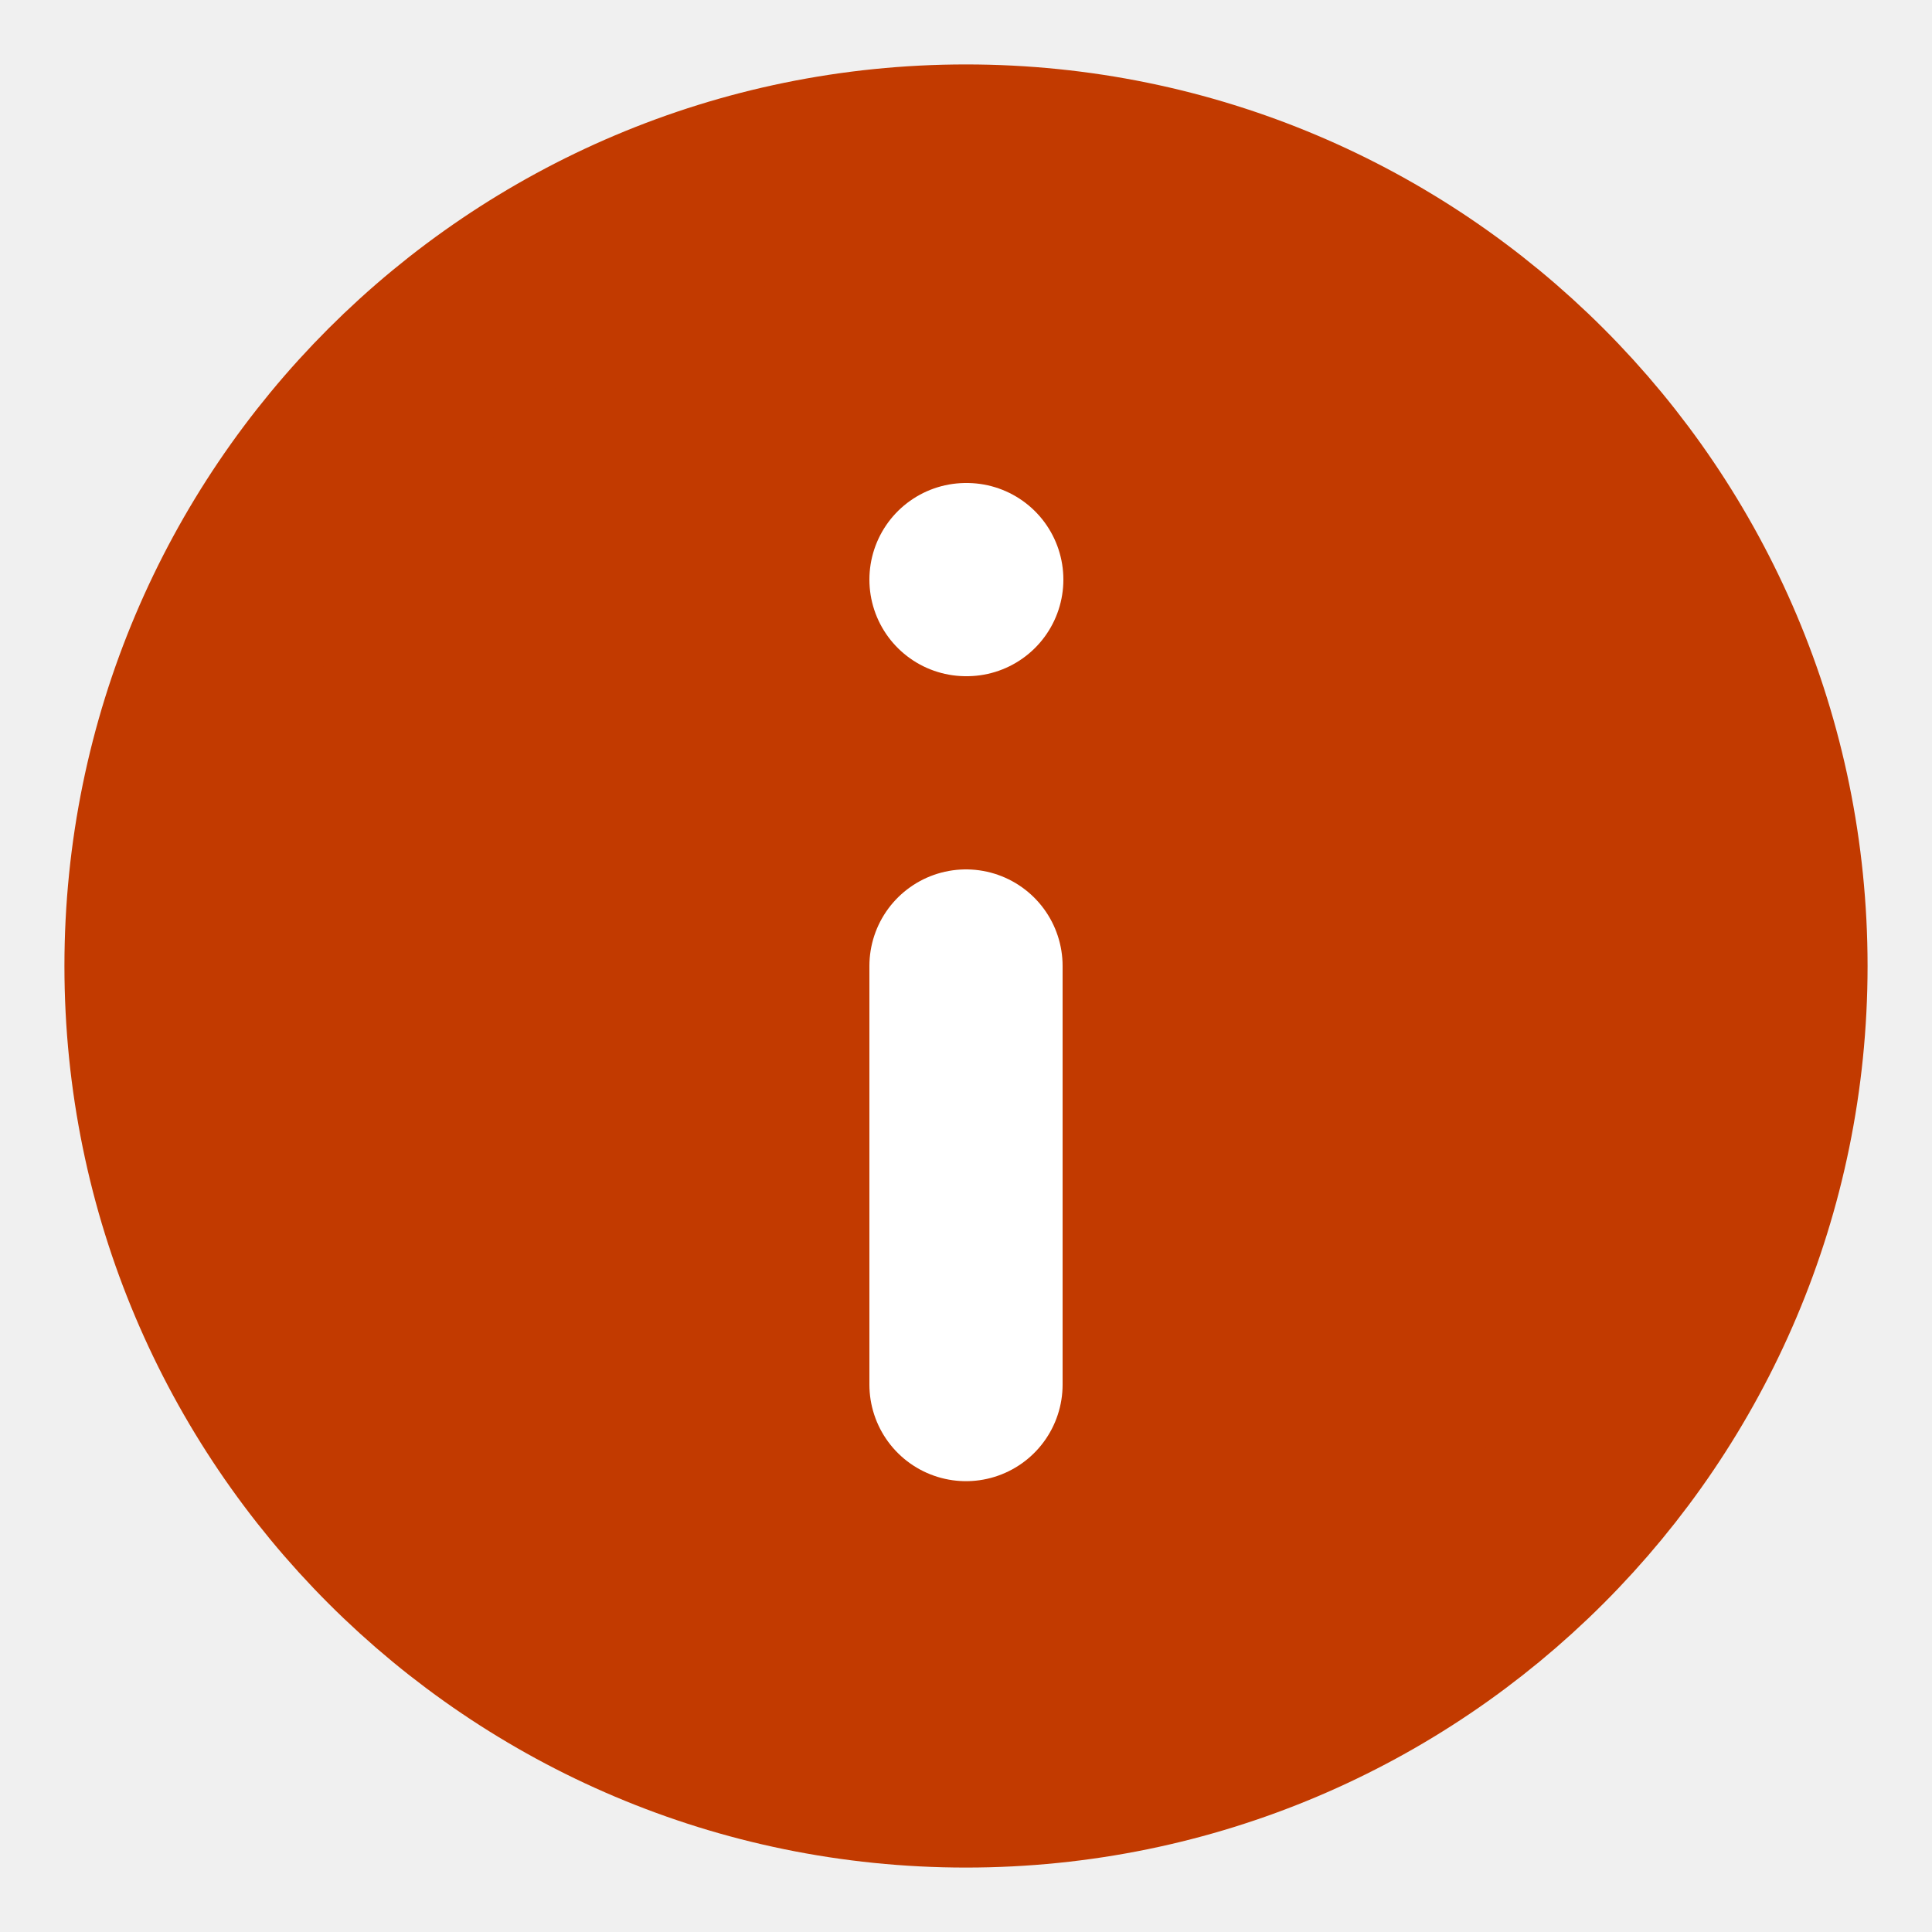
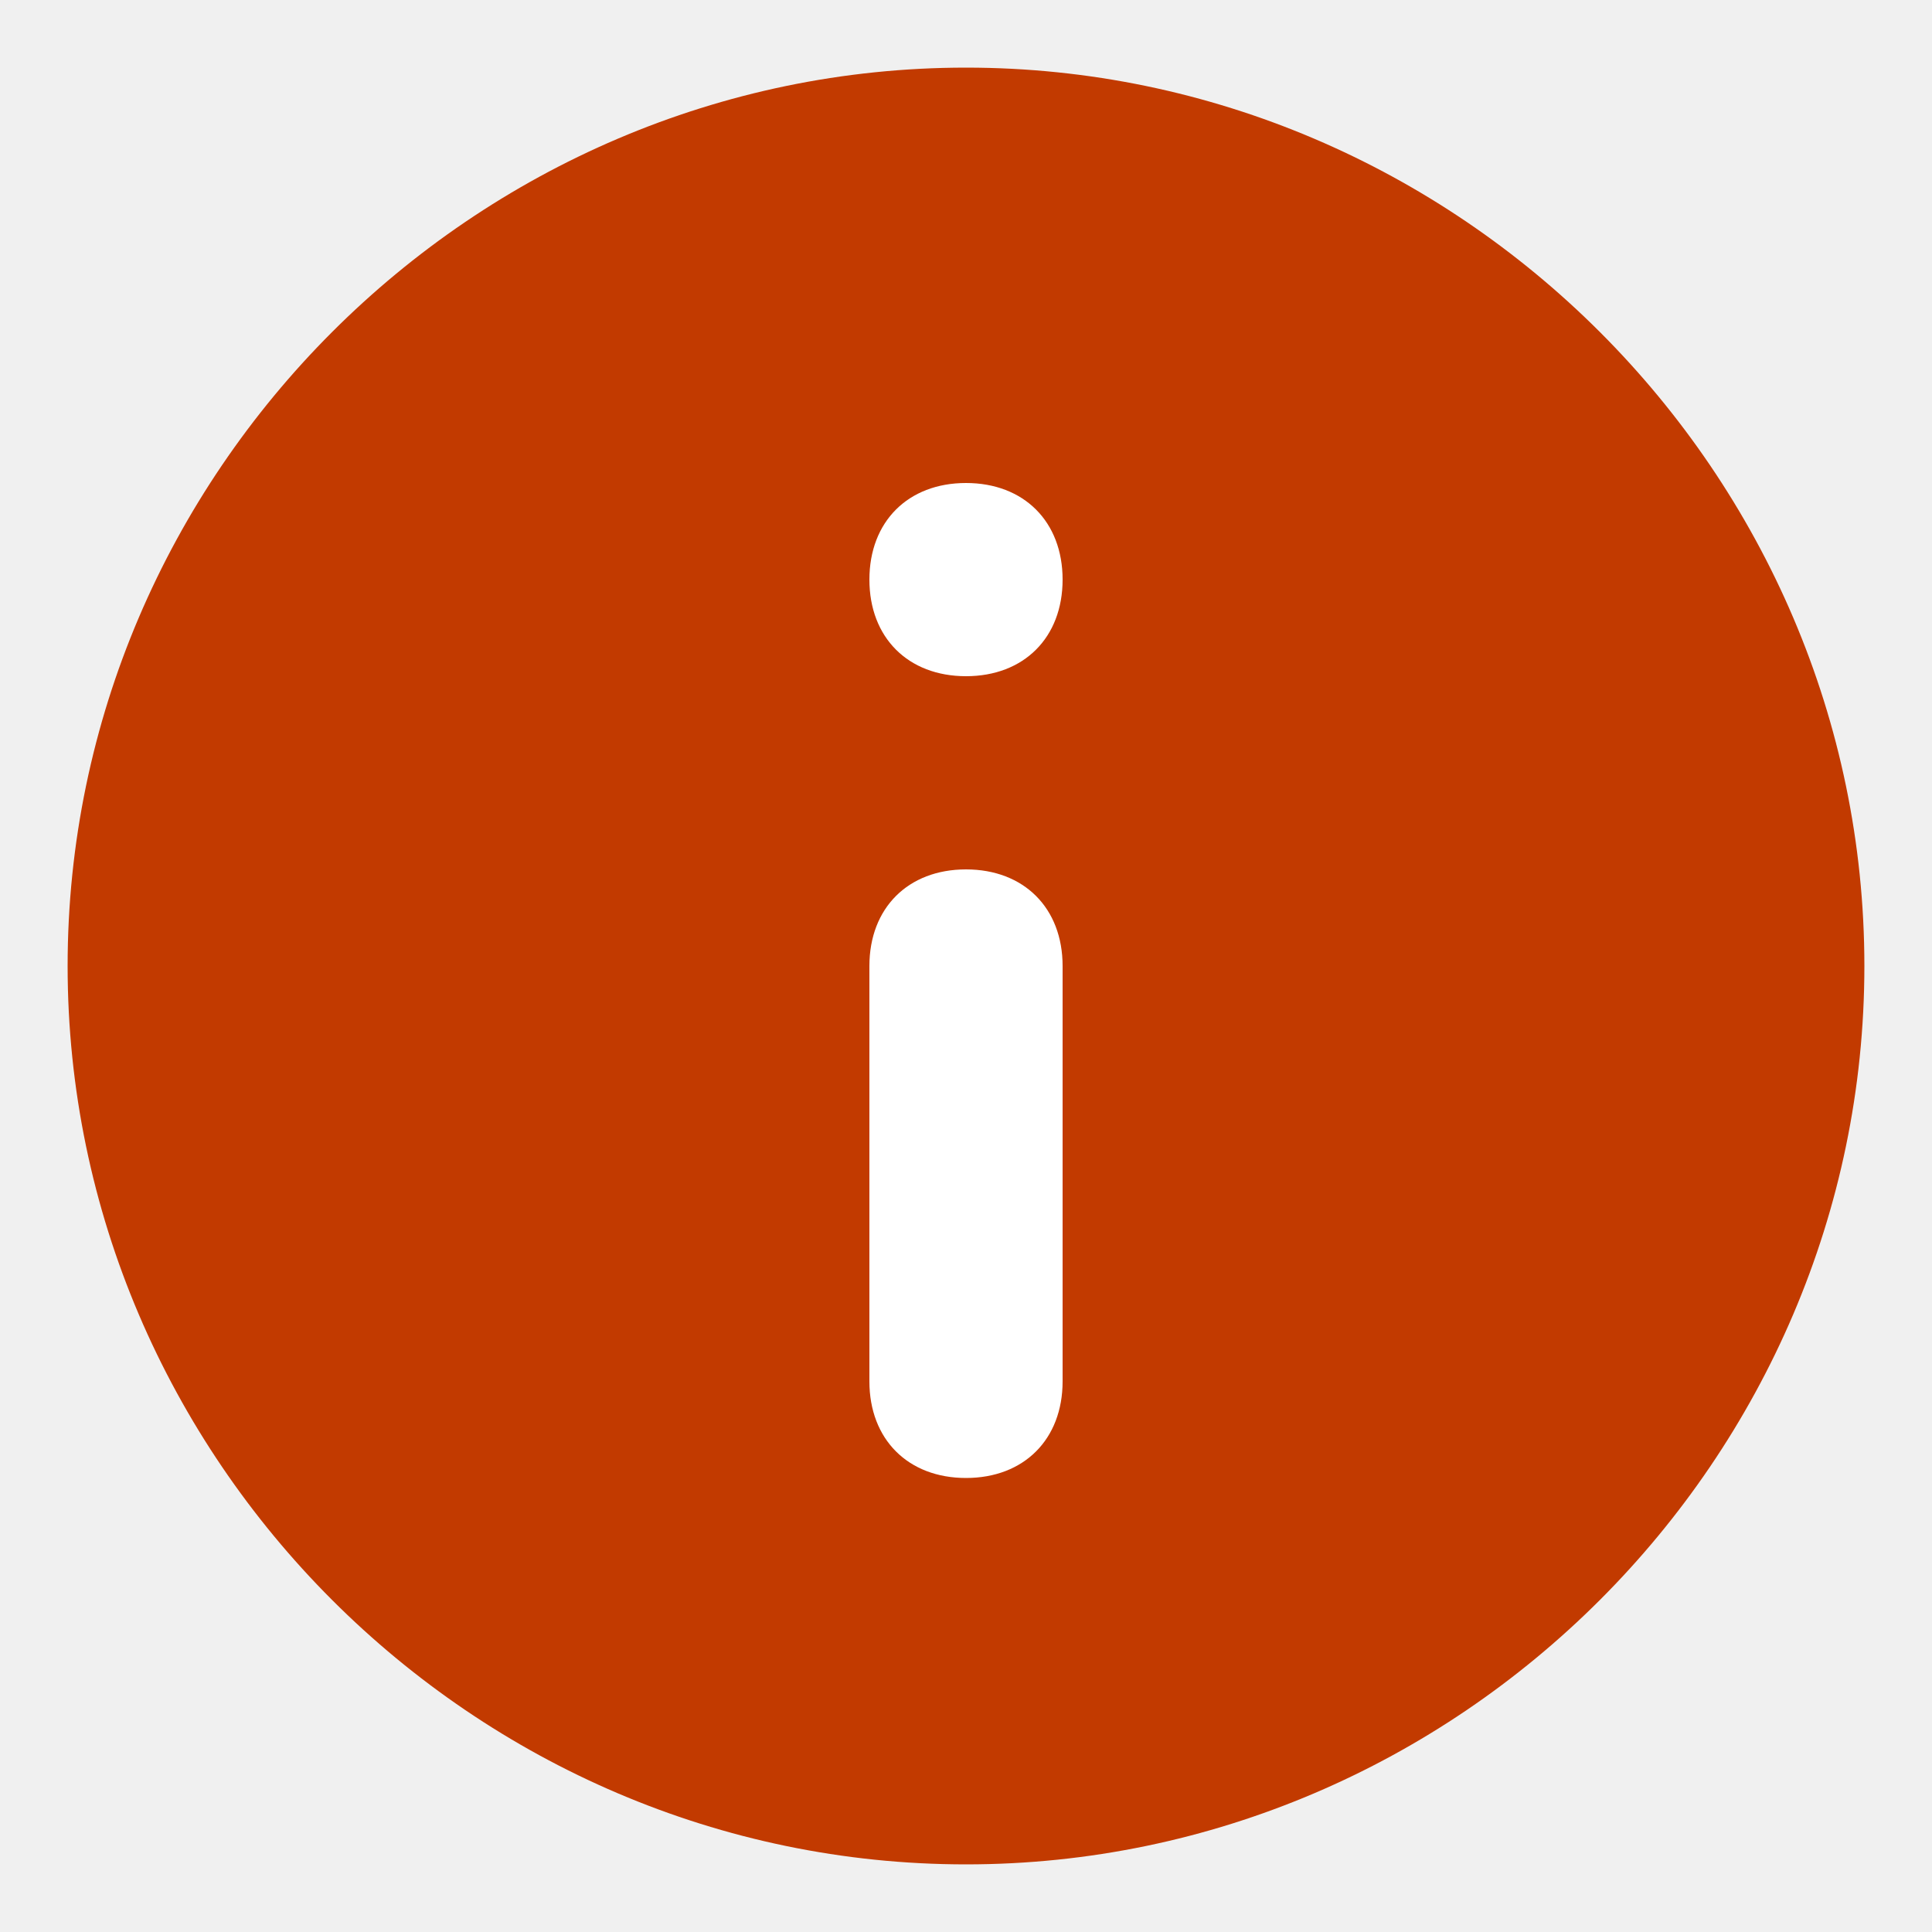
- <svg xmlns="http://www.w3.org/2000/svg" width="20" height="20" viewBox="0 0 20 20" fill="none">
-   <g clip-path="url(#clip0_8646_199134)">
-     <path d="M10 18.333C14.602 18.333 18.333 14.602 18.333 10C18.333 5.398 14.602 1.667 10 1.667C5.398 1.667 1.667 5.398 1.667 10C1.667 14.602 5.398 18.333 10 18.333Z" fill="#C23A00" />
-     <path d="M10 13.333V10M10 6.667H10.008M18.333 10C18.333 14.602 14.602 18.333 10 18.333C5.398 18.333 1.667 14.602 1.667 10C1.667 5.398 5.398 1.667 10 1.667C14.602 1.667 18.333 5.398 18.333 10Z" stroke="#C23A00" stroke-width="2" stroke-linecap="round" stroke-linejoin="round" />
-     <path d="M10 14.333V10M10 6H10.008" stroke="white" stroke-width="2" stroke-linecap="round" stroke-linejoin="round" />
-   </g>
+ <svg xmlns="http://www.w3.org/2000/svg" id="info" version="1.1" viewBox="0 0 20 20">
  <defs>
-     <clipPath id="clip0_8646_199134">
-       <rect width="20" height="20" fill="white" />
-     </clipPath>
+     <style>
+       .st0 {
+         fill: #c23a00;
+       }
+ 
+       .st1 {
+         fill: #fff;
+       }
+     </style>
  </defs>
+   <path class="st0" d="M10,.7C4.9.7.7,4.9.7,10s4.2,9.3,9.3,9.3,9.3-4.2,9.3-9.3S15.1.7,10,.7Z" />
+   <path class="st1" d="M10,15.3c-.6,0-1-.4-1-1v-4.3c0-.6.4-1,1-1s1,.4,1,1v4.3c0,.6-.4,1-1,1ZM10,7c-.6,0-1-.4-1-1s.4-1,1-1h0c.6,0,1,.4,1,1s-.4,1-1,1Z" />
</svg>
